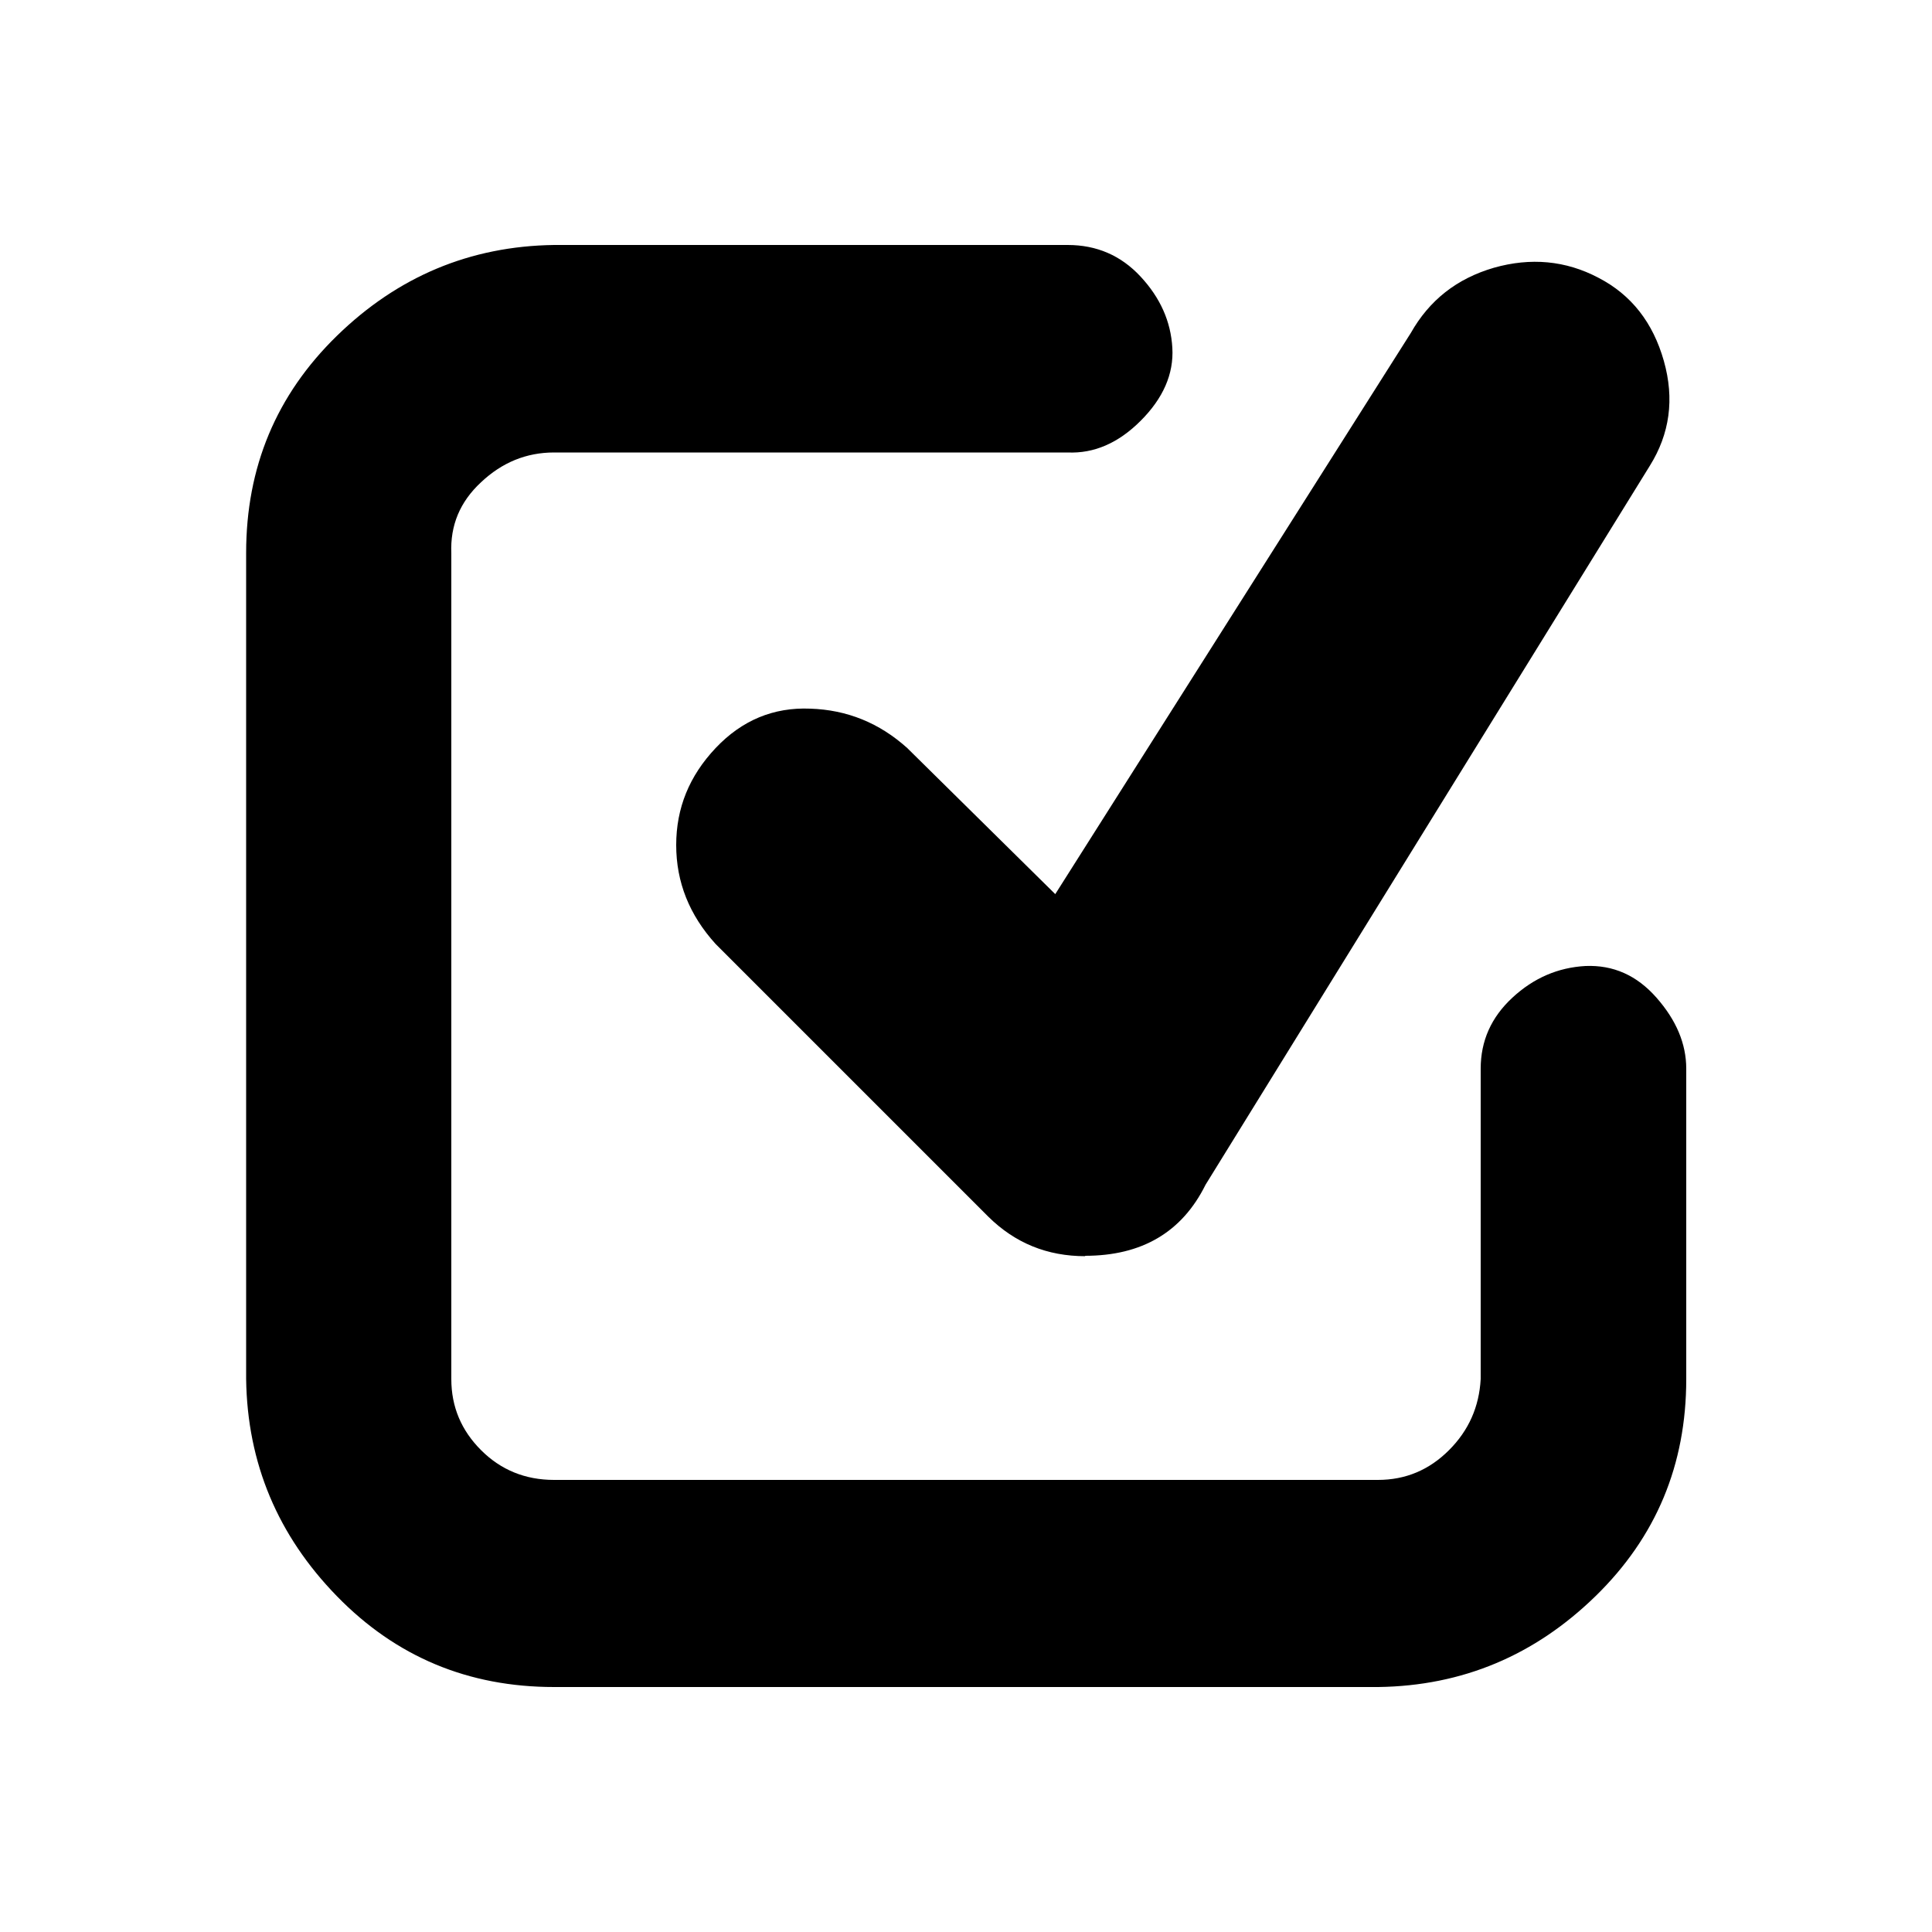
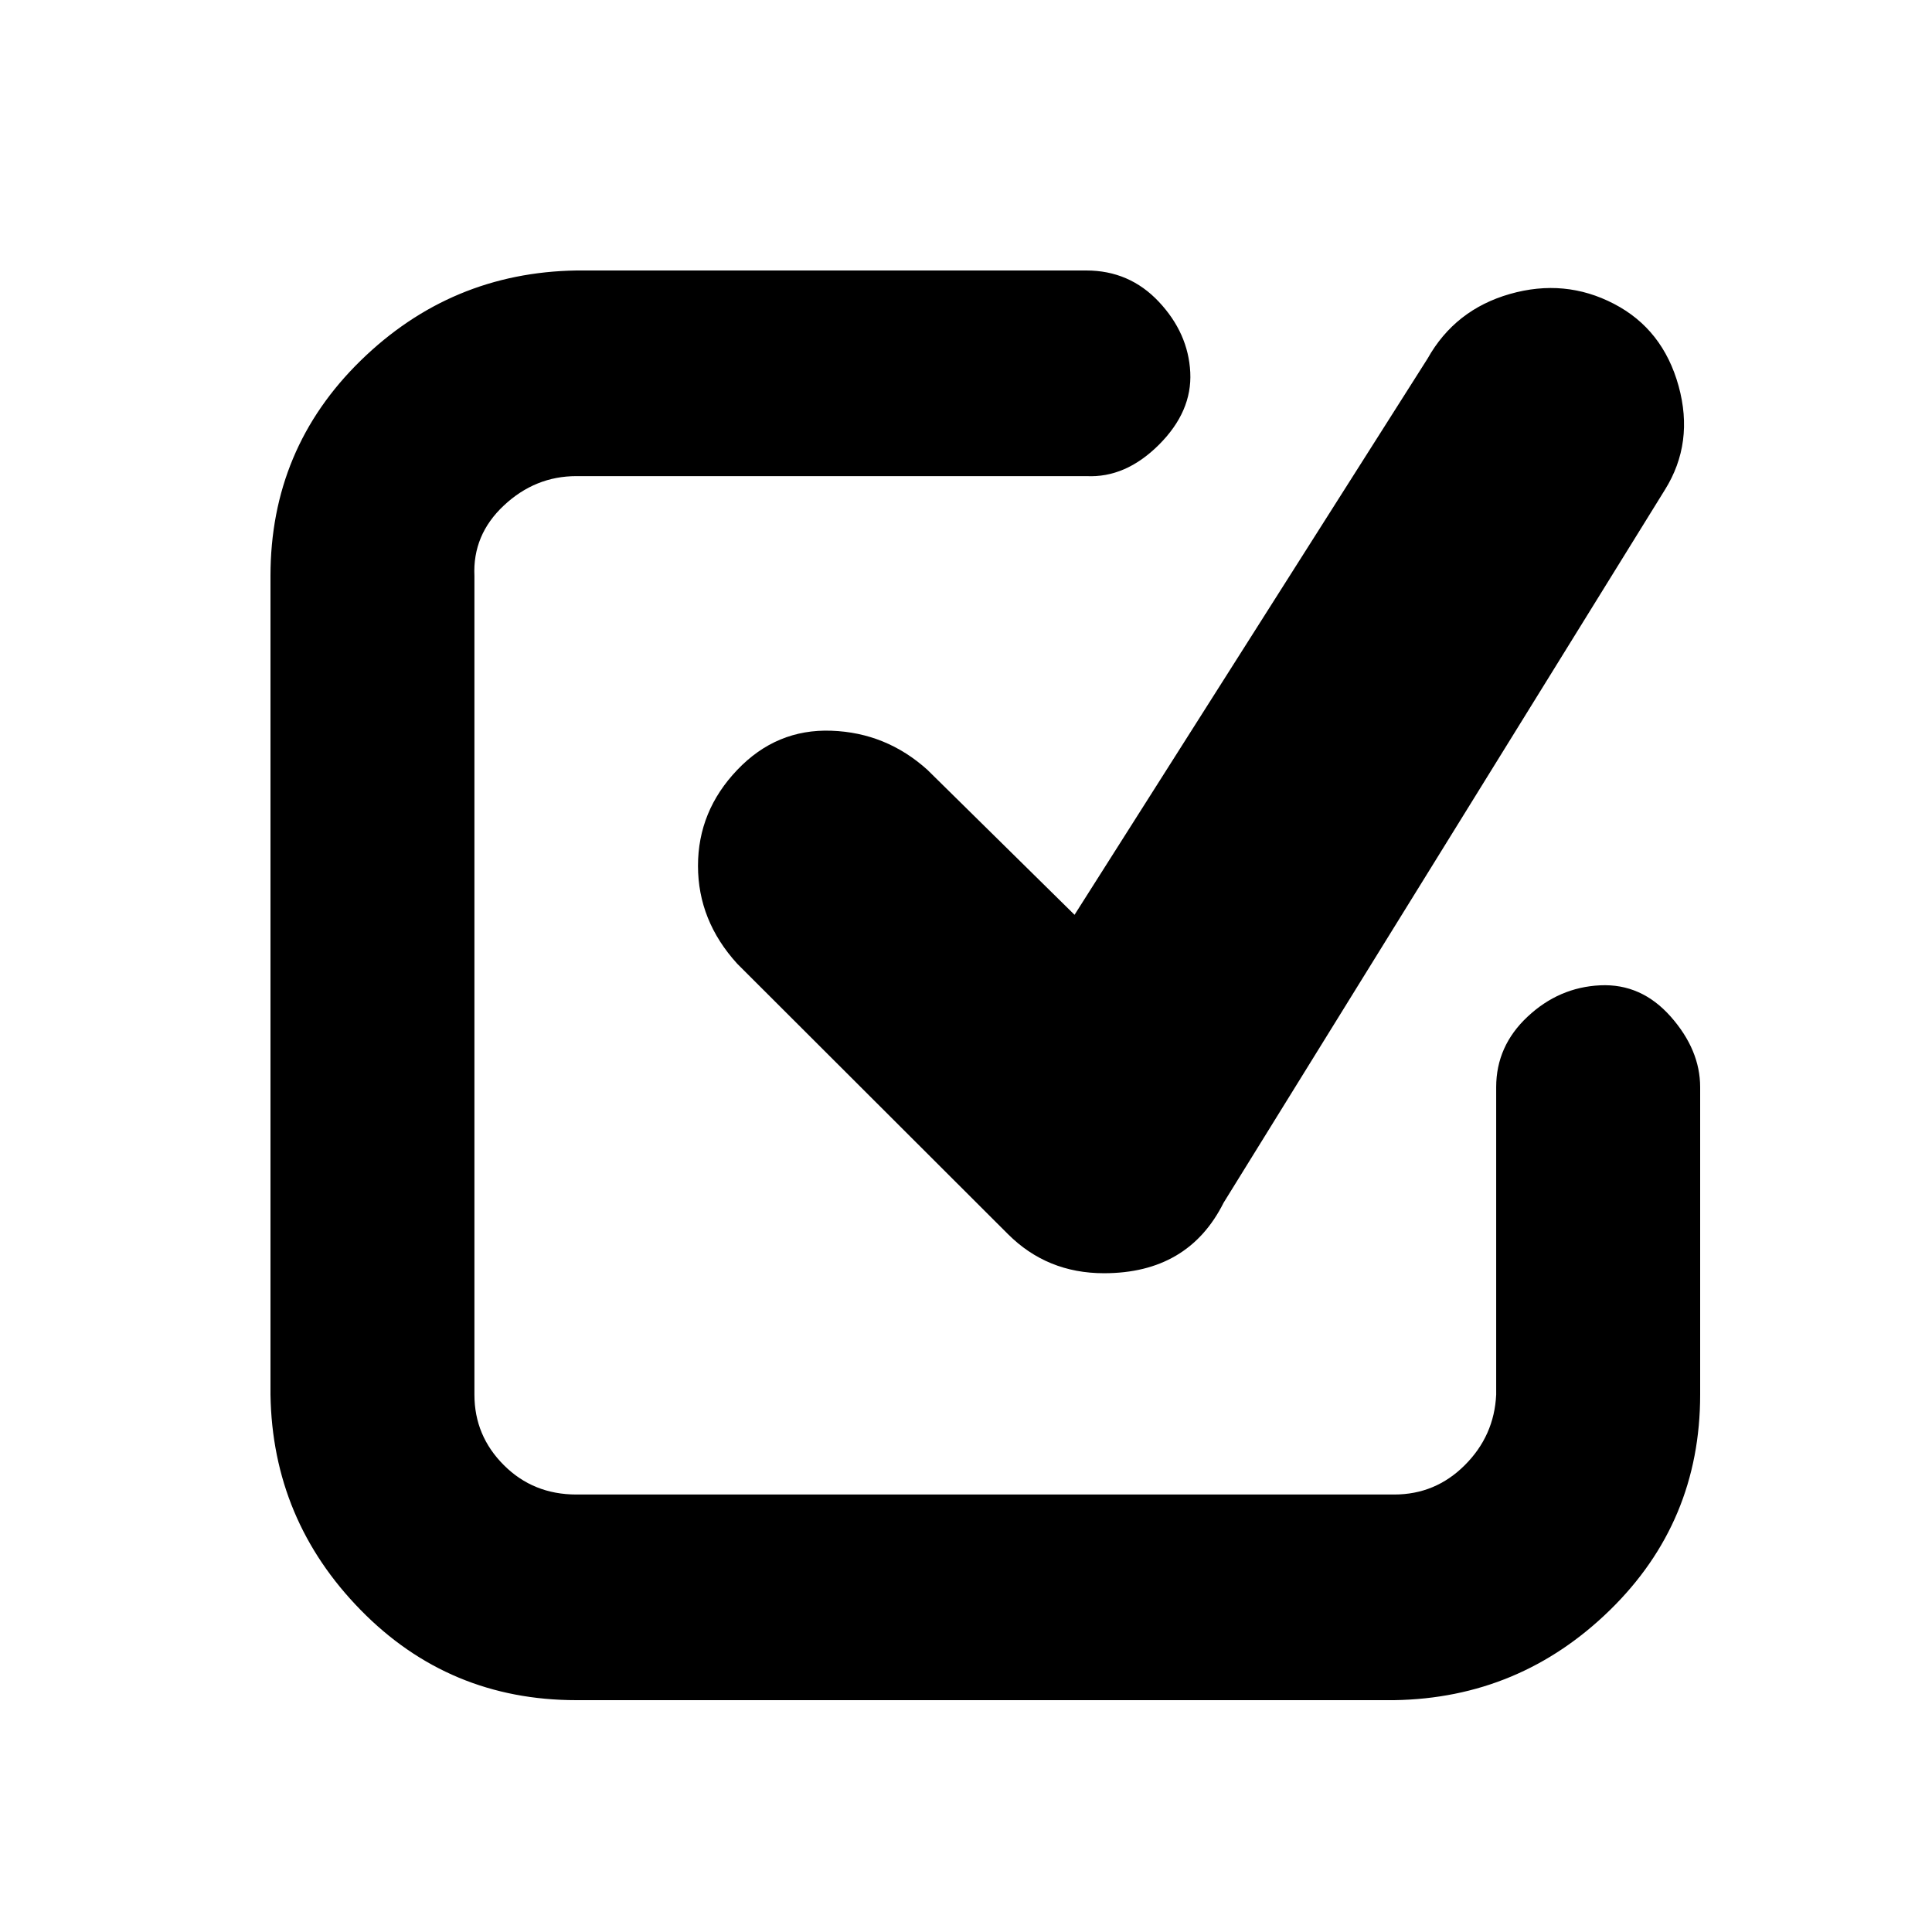
- <svg xmlns="http://www.w3.org/2000/svg" id="poll" viewBox="0 0 50 50">
-   <path d="M35.66,43.66H14.34c-2.22,0-4.09-.78-5.62-2.35-1.53-1.57-2.32-3.44-2.35-5.62V14.31c0-2.22,.78-4.09,2.35-5.62s3.44-2.32,5.62-2.35h13.29c.75,0,1.38,.27,1.89,.82s.78,1.16,.82,1.84-.24,1.31-.82,1.89c-.58,.58-1.21,.85-1.89,.82H14.34c-.72,0-1.35,.26-1.89,.77-.55,.51-.8,1.12-.77,1.84v21.37c0,.72,.26,1.33,.77,1.84,.51,.51,1.14,.77,1.89,.77h21.32c.72,0,1.33-.26,1.84-.77,.51-.51,.78-1.12,.82-1.84v-8.03c0-.72,.27-1.33,.82-1.84,.55-.51,1.18-.78,1.89-.82,.72-.03,1.33,.24,1.84,.82,.51,.58,.77,1.19,.77,1.84v8.03c0,2.22-.78,4.09-2.35,5.62-1.57,1.53-3.44,2.32-5.62,2.35h0Zm-7.57-11.15c-.99,0-1.82-.34-2.51-1.02l-7.06-7.06c-.68-.75-1.02-1.6-1.02-2.56s.34-1.79,1.02-2.51c.68-.72,1.5-1.06,2.45-1.02,.95,.03,1.79,.37,2.51,1.02l3.83,3.78,9.2-14.52c.48-.85,1.19-1.41,2.15-1.69,.95-.27,1.86-.19,2.71,.26,.85,.44,1.41,1.16,1.69,2.15s.15,1.89-.36,2.71l-11.5,18.61c-.61,1.23-1.65,1.84-3.12,1.84h0Z" fill="#000" />
+ <svg xmlns="http://www.w3.org/2000/svg" width="50" height="50" viewBox="0 0 50 50" fill="none">
+   <path d="M36.082 44H14.918C12.718 44 10.857 43.223 9.335 41.668C7.812 40.114 7.034 38.256 7 36.093V14.907C7 12.71 7.778 10.852 9.335 9.331C10.891 7.811 12.752 7.034 14.918 7H28.114C28.858 7 29.484 7.27 29.992 7.811C30.499 8.352 30.77 8.96 30.804 9.636C30.838 10.312 30.567 10.937 29.992 11.511C29.416 12.085 28.791 12.356 28.114 12.322H14.918C14.207 12.322 13.581 12.575 13.04 13.082C12.498 13.589 12.245 14.197 12.278 14.907V36.093C12.278 36.803 12.532 37.411 13.04 37.918C13.547 38.425 14.173 38.678 14.918 38.678H36.082C36.793 38.678 37.402 38.425 37.909 37.918C38.417 37.411 38.688 36.803 38.721 36.093V28.136C38.721 27.426 38.992 26.818 39.534 26.311C40.075 25.804 40.701 25.534 41.411 25.5C42.122 25.466 42.731 25.736 43.239 26.311C43.746 26.885 44 27.494 44 28.136V36.093C44 38.289 43.222 40.148 41.665 41.669C40.109 43.189 38.248 43.966 36.082 44L36.082 44ZM28.571 32.951C27.589 32.951 26.76 32.613 26.084 31.937L19.08 24.942C18.403 24.199 18.064 23.354 18.064 22.408C18.064 21.462 18.403 20.634 19.08 19.925C19.756 19.215 20.568 18.877 21.516 18.911C22.463 18.945 23.292 19.283 24.003 19.925L27.809 23.675L36.945 9.281C37.419 8.436 38.129 7.879 39.077 7.608C40.024 7.338 40.921 7.422 41.767 7.862C42.613 8.301 43.171 9.01 43.442 9.99C43.712 10.97 43.594 11.866 43.087 12.677L31.667 31.126C31.058 32.343 30.026 32.951 28.571 32.951L28.571 32.951Z" fill="#000" />
</svg>
